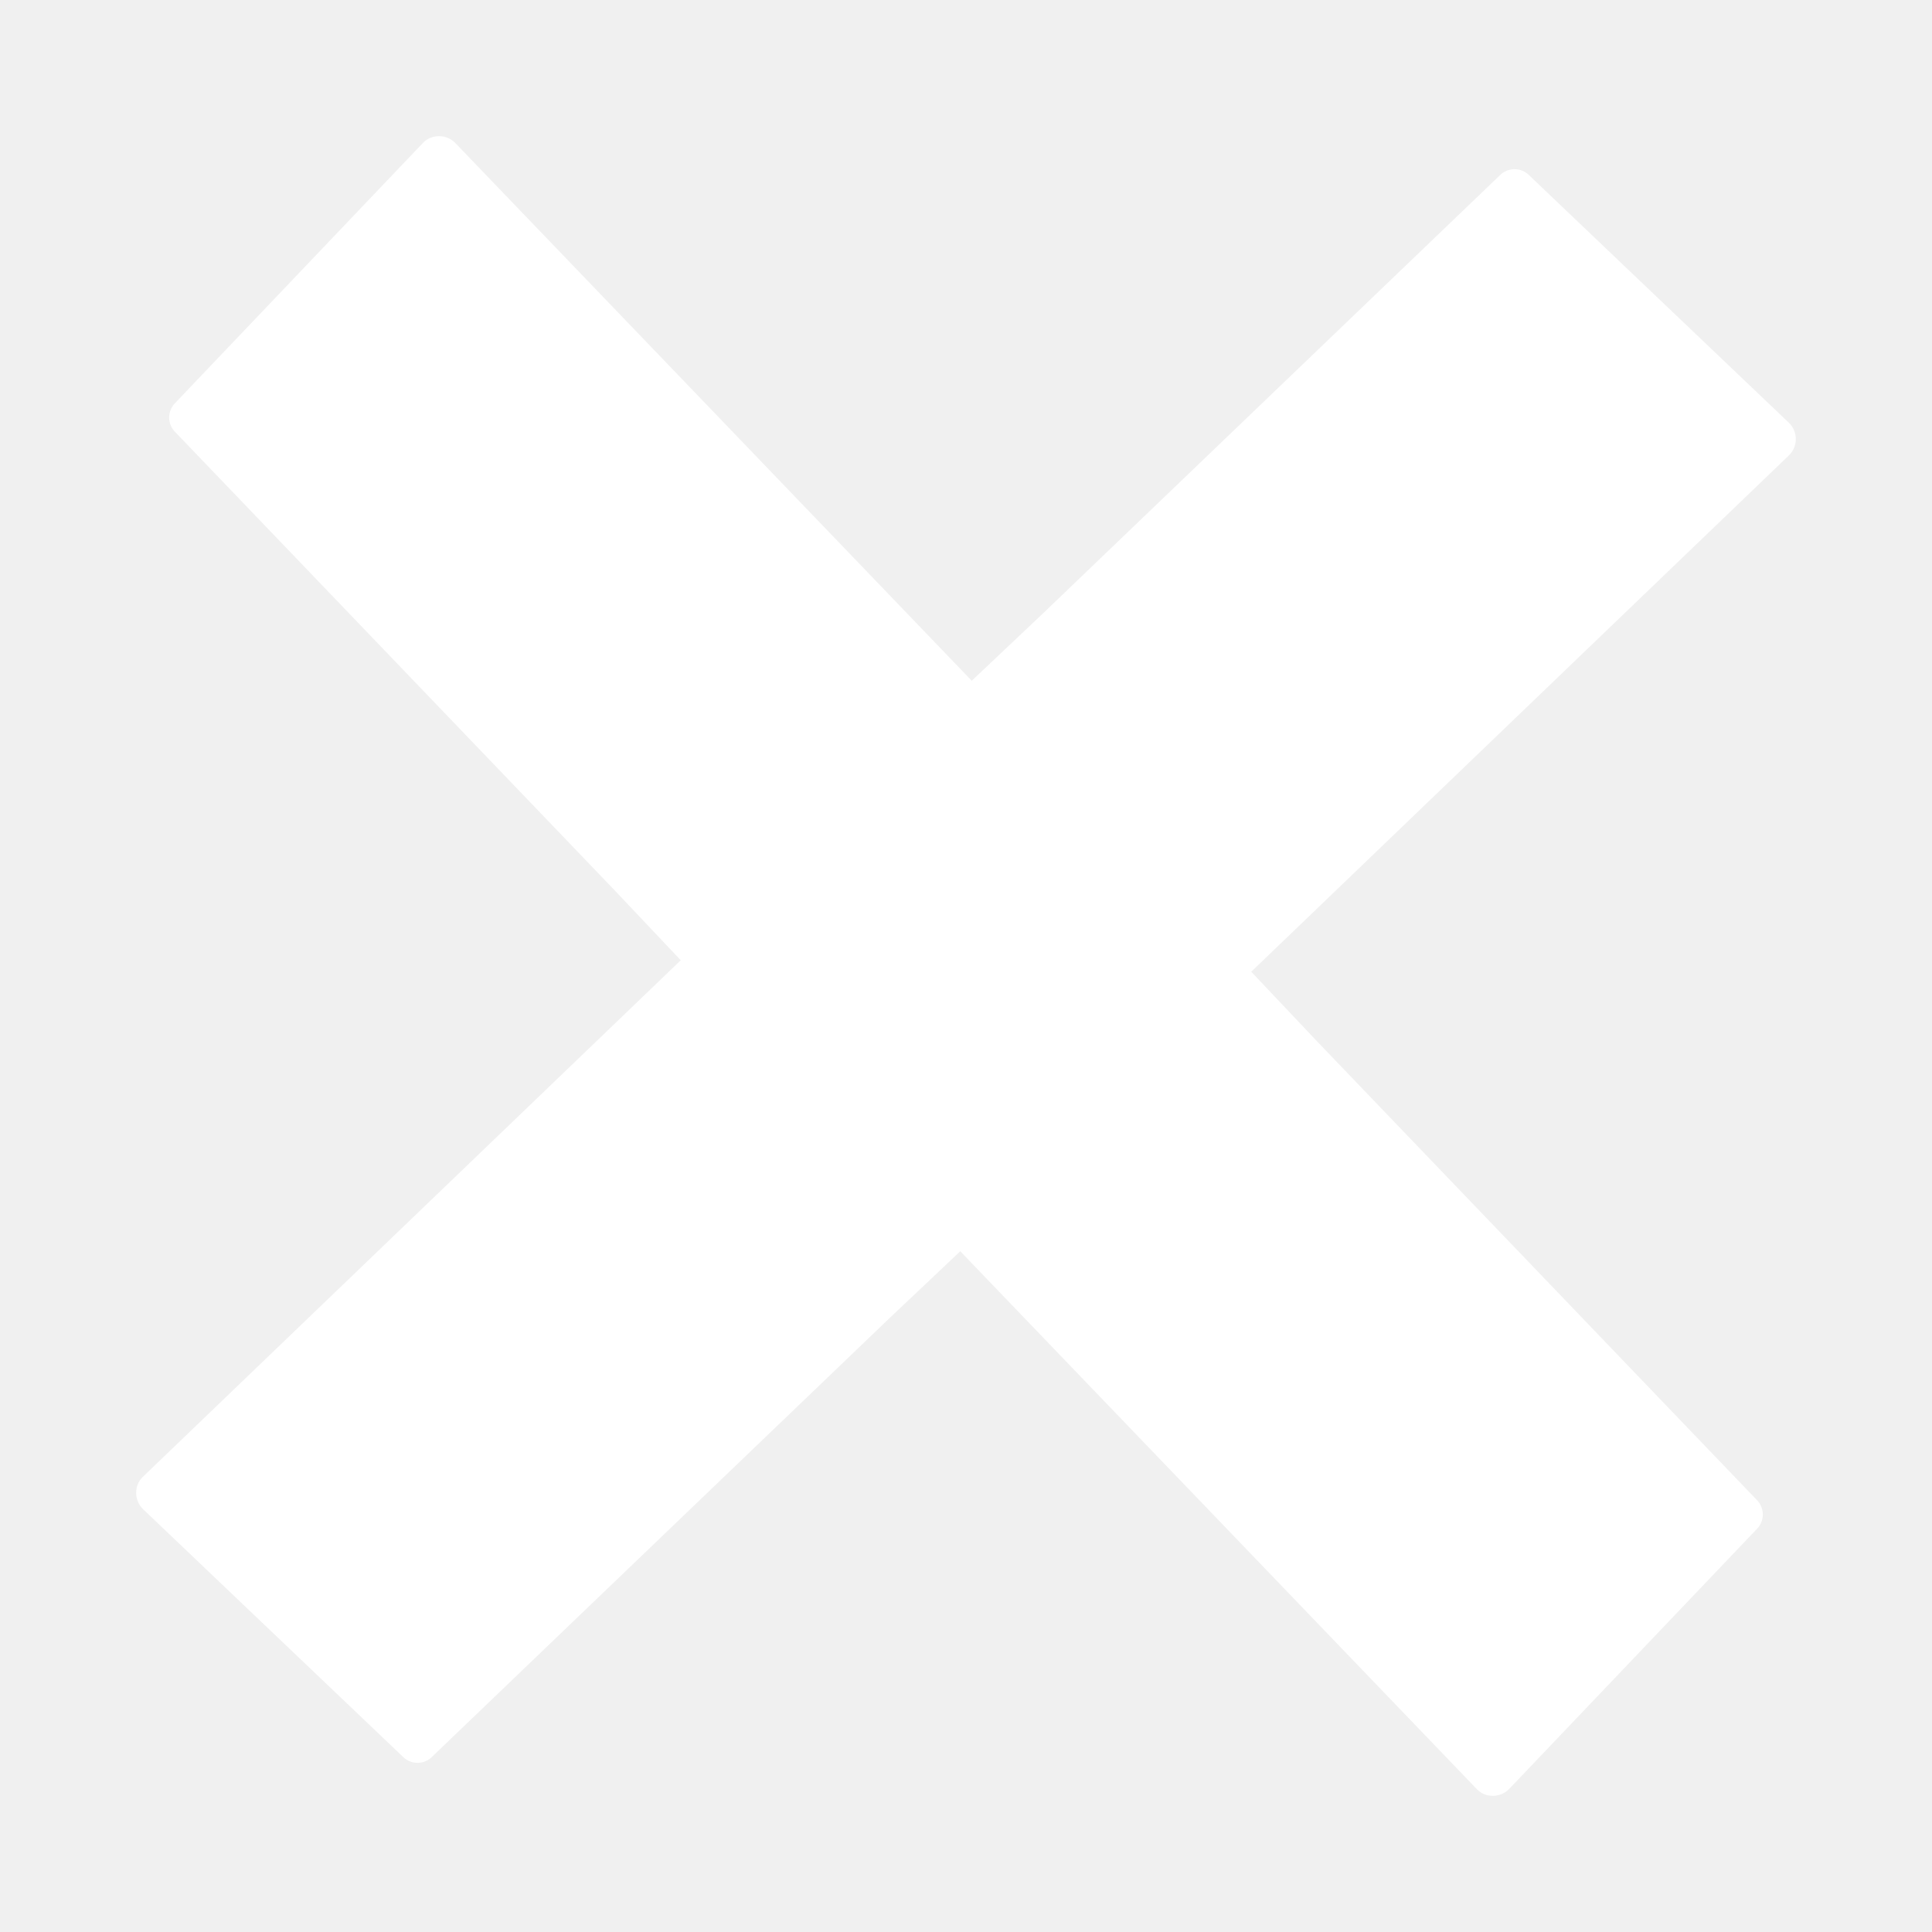
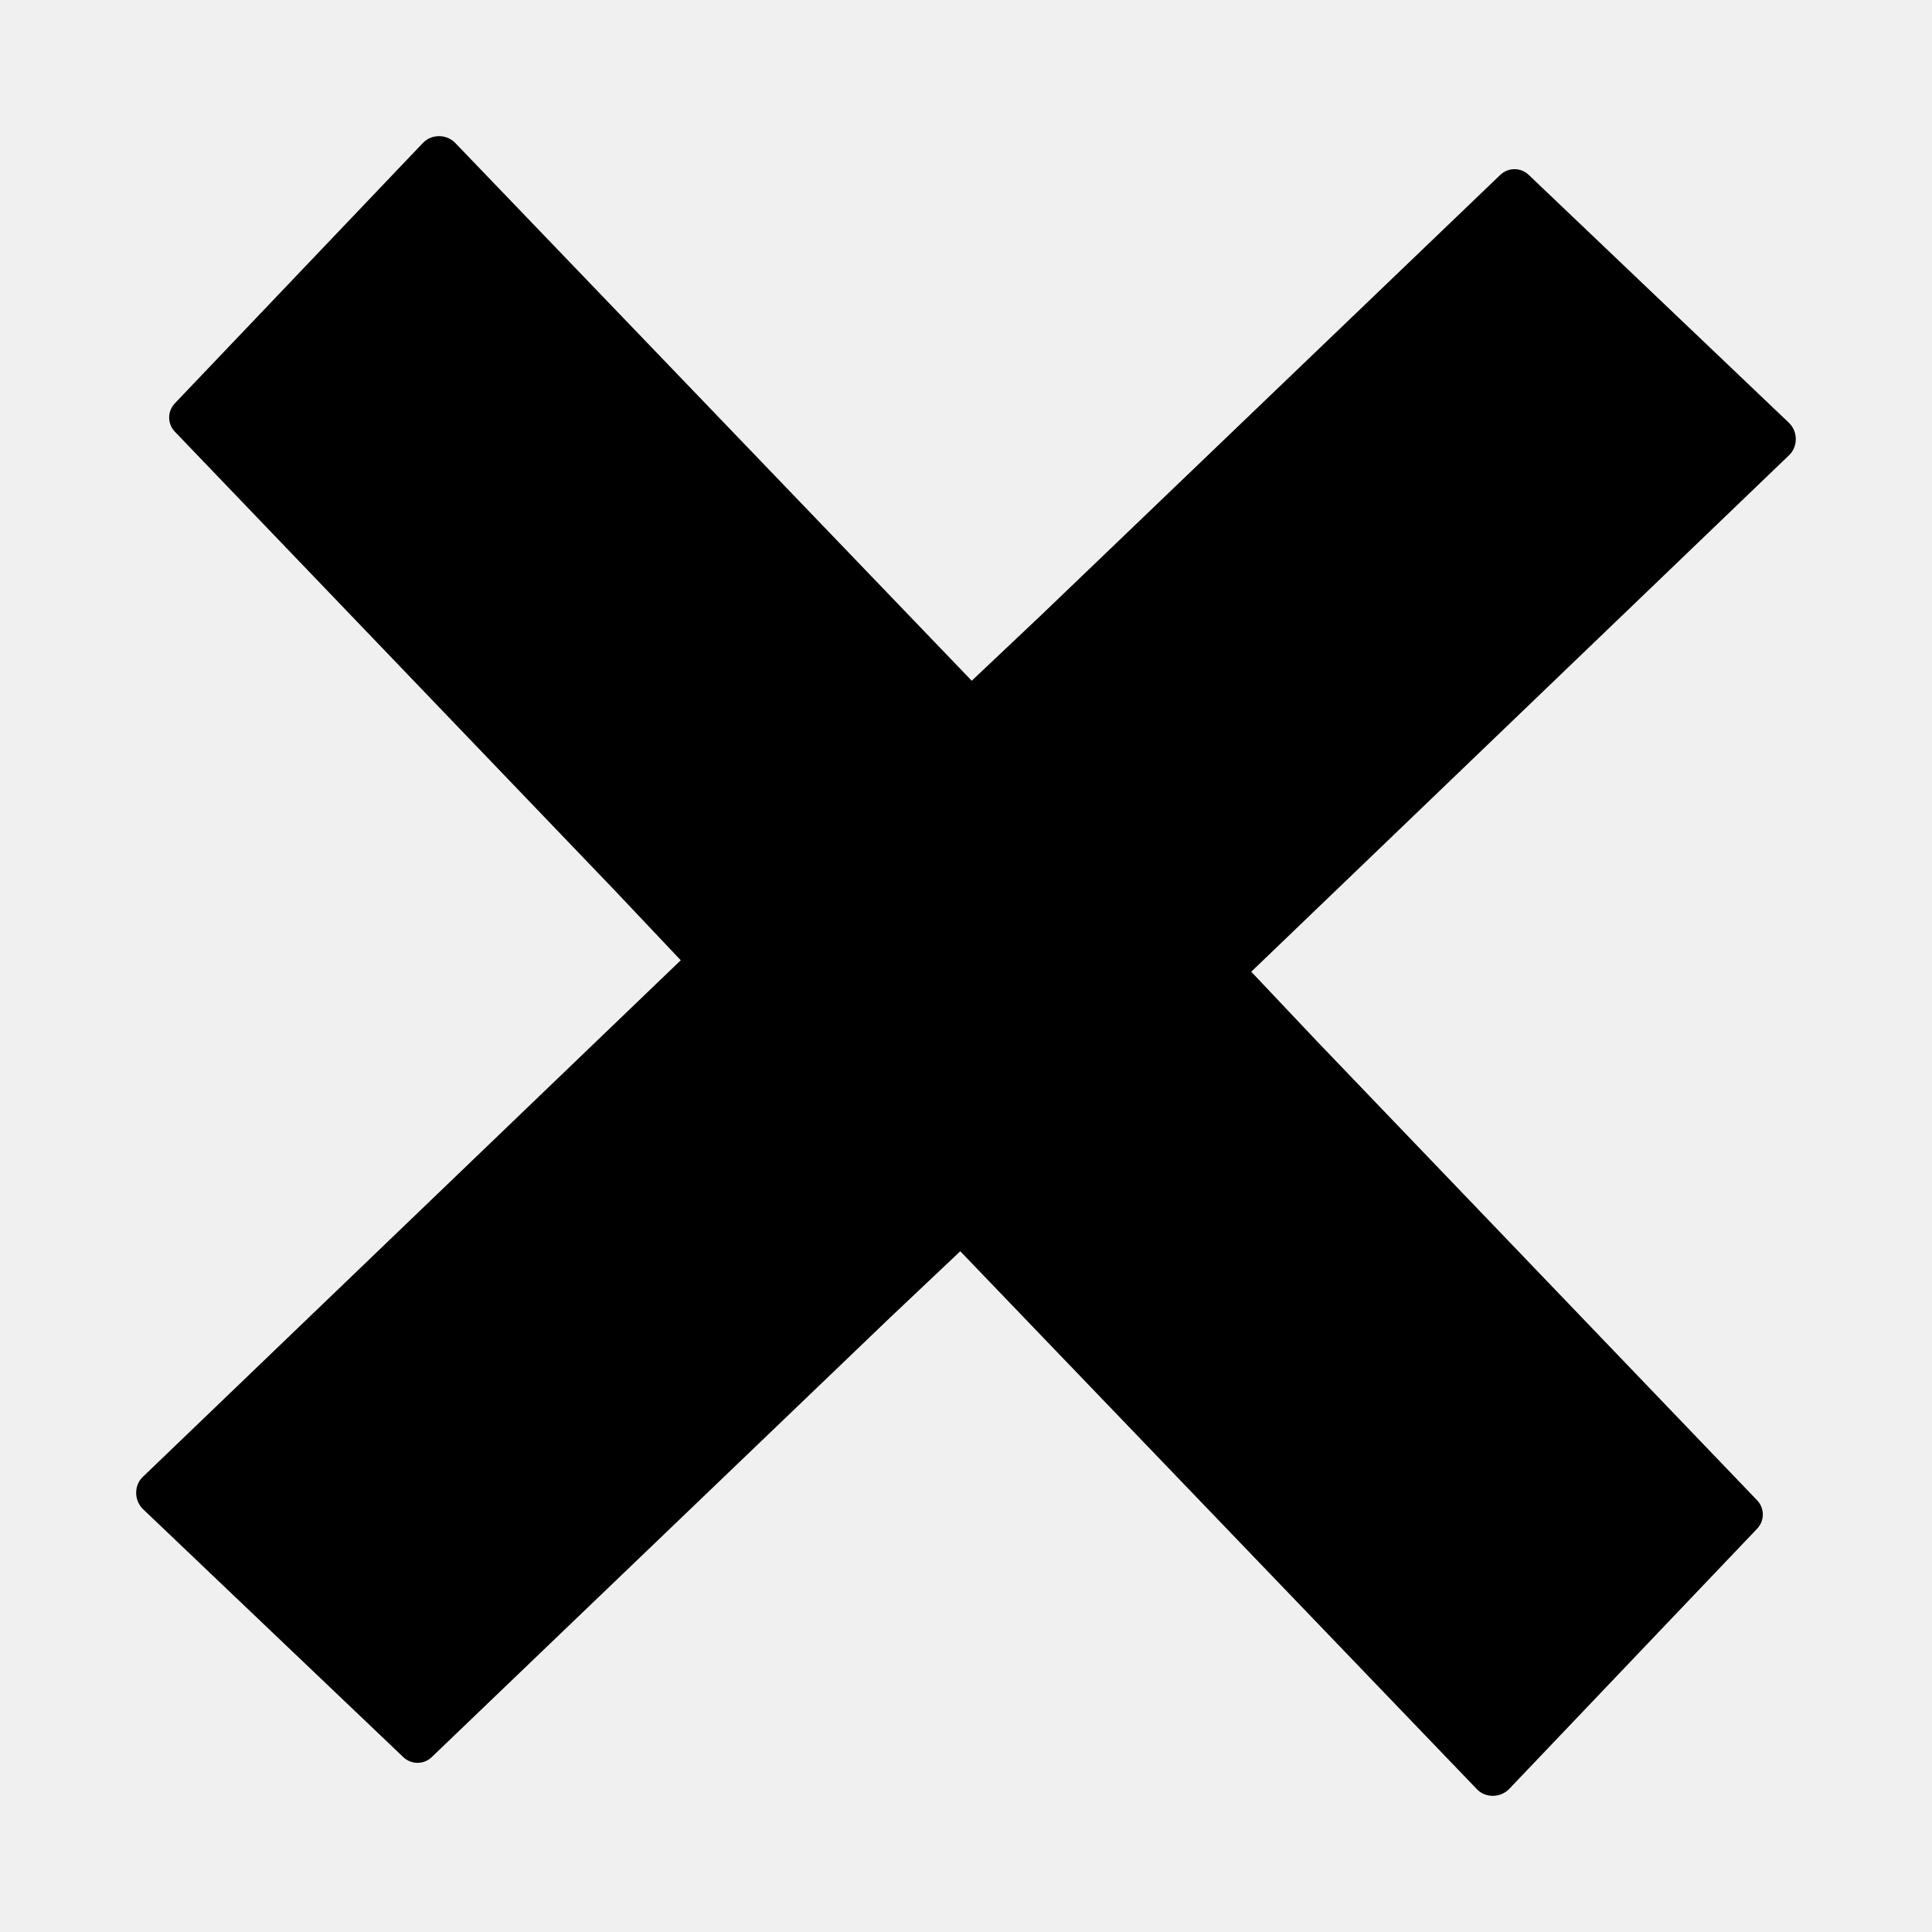
<svg xmlns="http://www.w3.org/2000/svg" width="10px" height="10px" viewBox="0 0 10 10" version="1.1">
  <defs />
-   <g id="Symbols" stroke="none" stroke-width="1" fill="none" fill-rule="evenodd">
-     <g id="btn_anuleren" transform="translate(-241, -9)" fill="#FFFFFF">
+   <g id="Symbols" stroke="none" stroke-width="1" fill-rule="evenodd">
+     <g id="btn_anuleren" transform="translate(-241, -9)">
      <path d="M245.165,9.045 C245.107,9.046 245.061,9.092 245.06,9.149 L244.991,12.438 L244.977,12.935 L241.118,12.857 C241.053,12.855 240.999,12.911 241,12.976 L241.045,14.835 C241.046,14.893 241.092,14.939 241.149,14.94 L244.438,15.009 L244.935,15.023 L244.857,18.882 C244.855,18.947 244.911,19.001 244.976,19 L246.835,18.955 C246.893,18.954 246.939,18.908 246.94,18.85 L247.009,15.562 L247.023,15.065 L250.882,15.143 C250.947,15.144 251.001,15.089 251,15.024 L250.955,13.165 C250.954,13.107 250.908,13.061 250.85,13.06 L247.562,12.991 L247.065,12.977 L247.143,9.118 C247.144,9.053 247.089,8.998 247.024,9 L245.165,9.045 Z" id="Fill-1" transform="translate(246, 13.99997) rotate(-45) translate(-246, -13.99997) " />
    </g>
  </g>
</svg>
